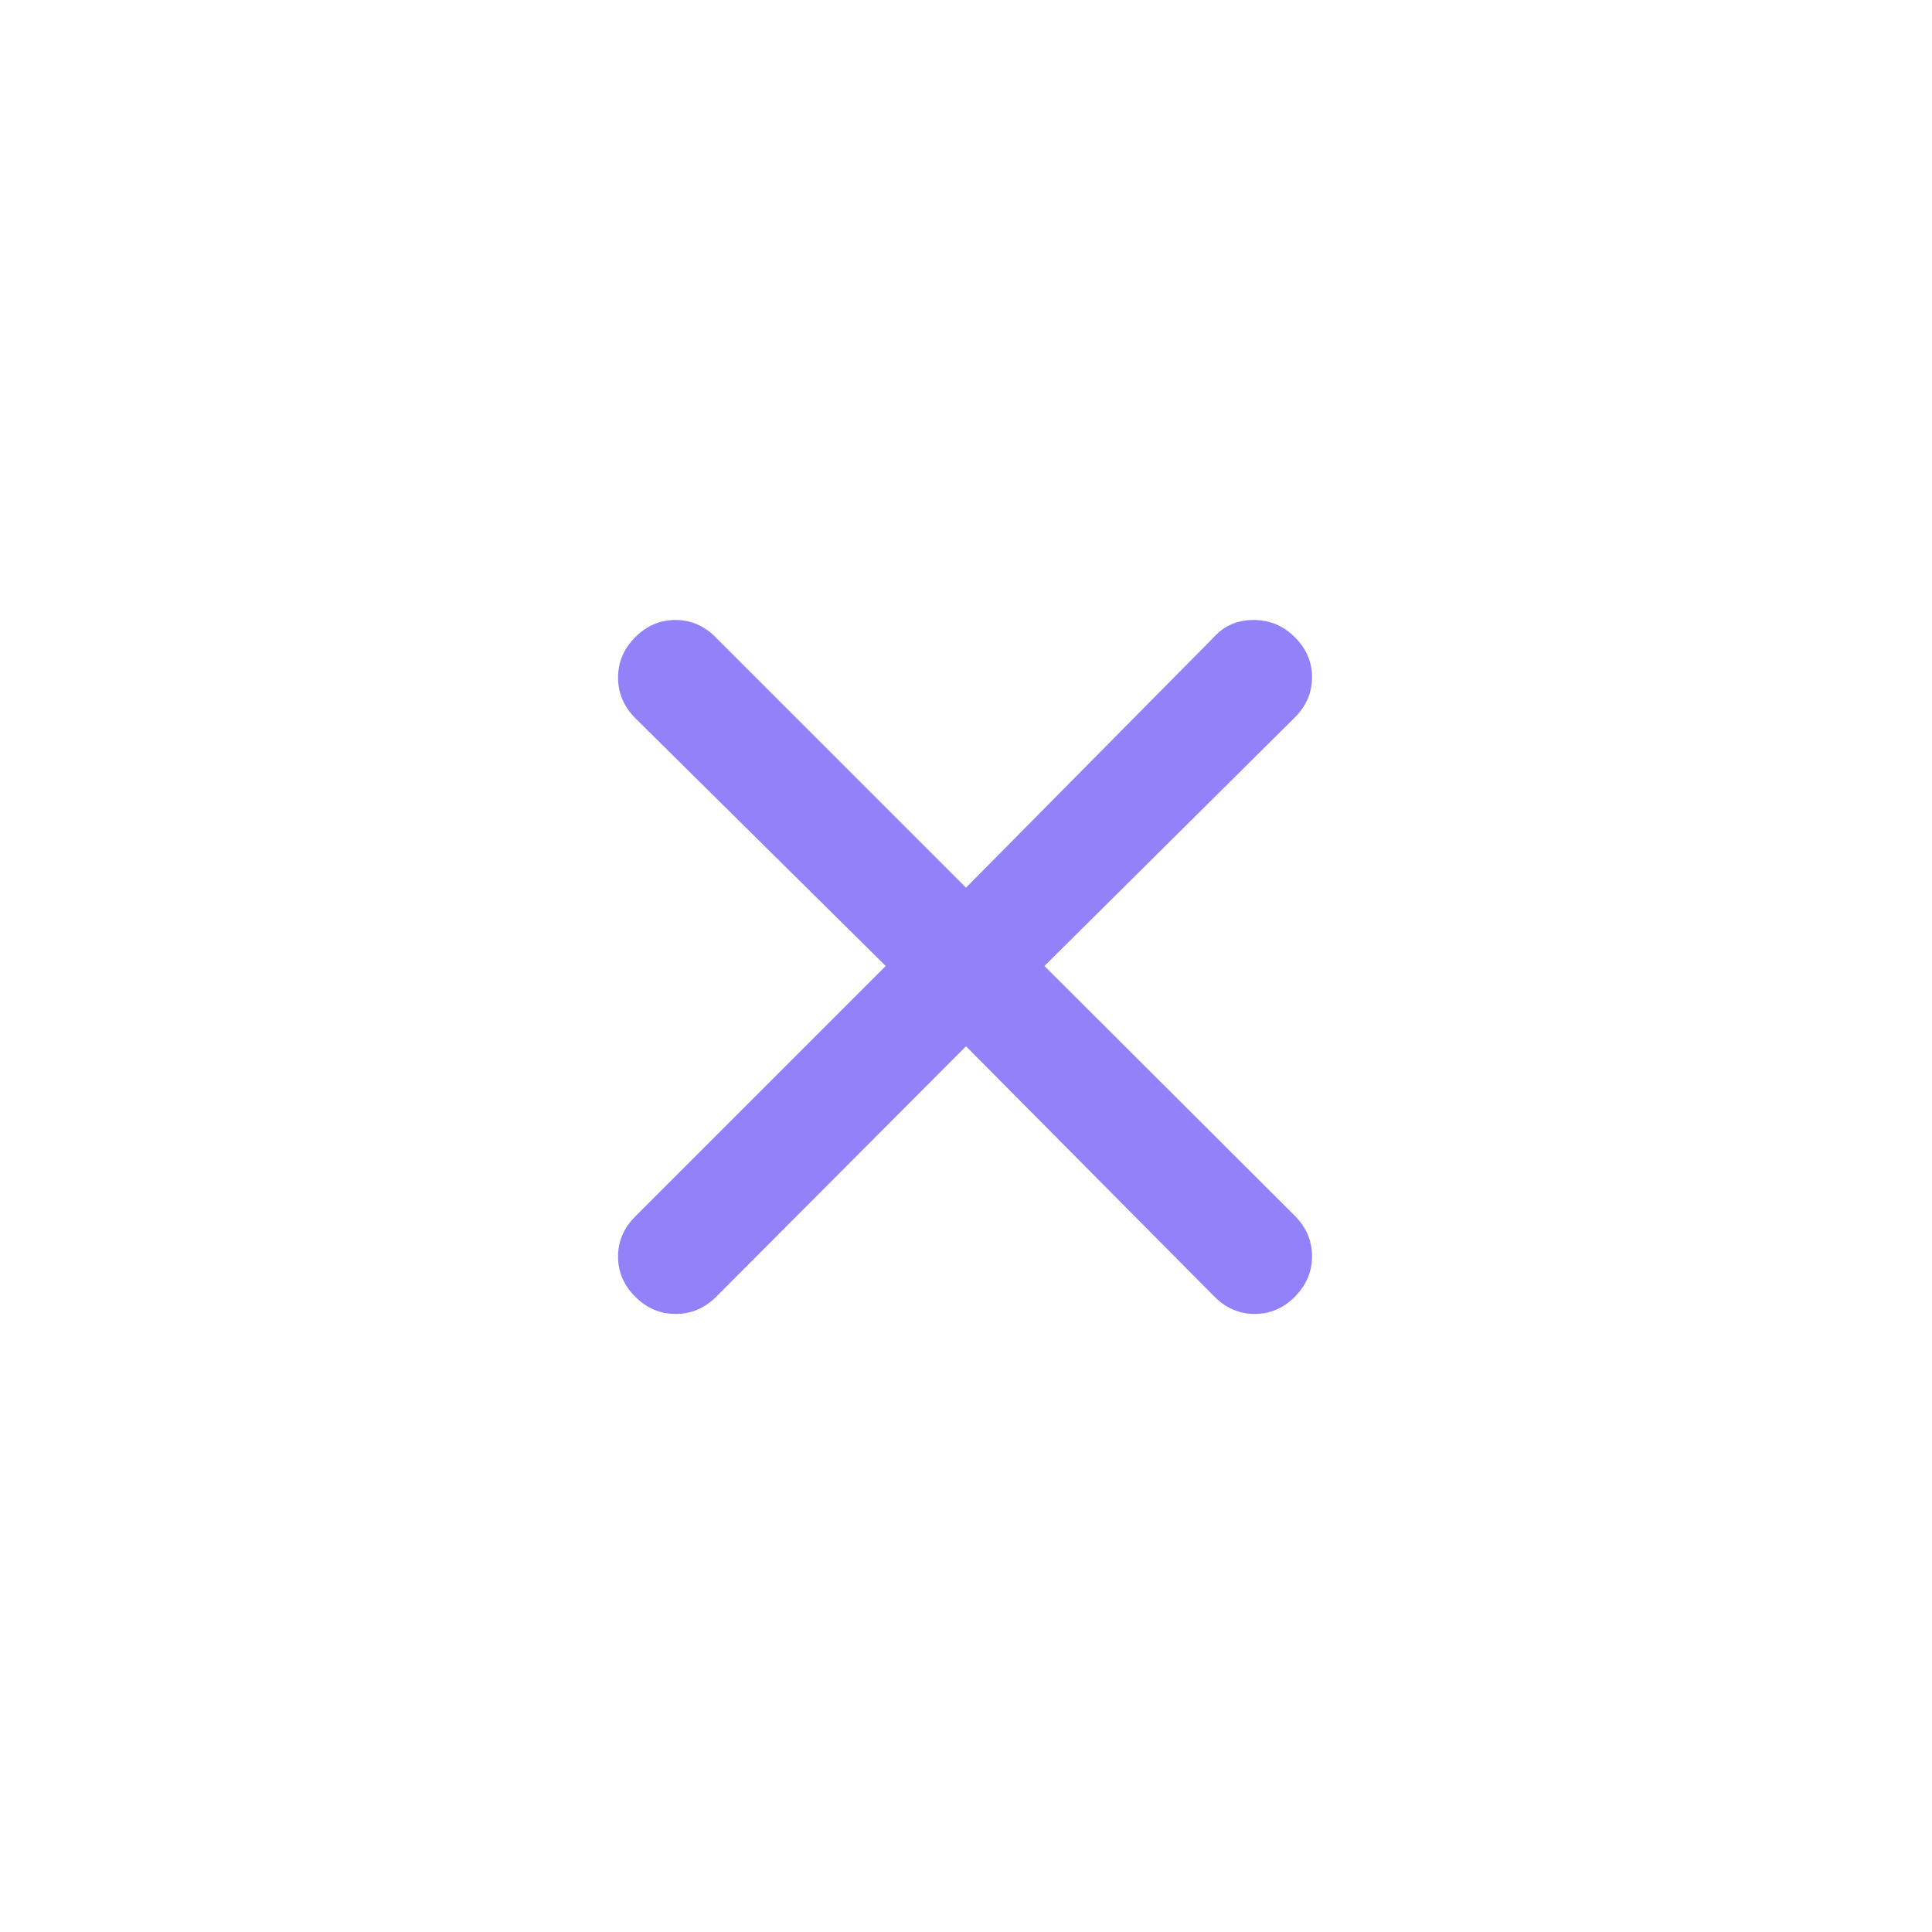
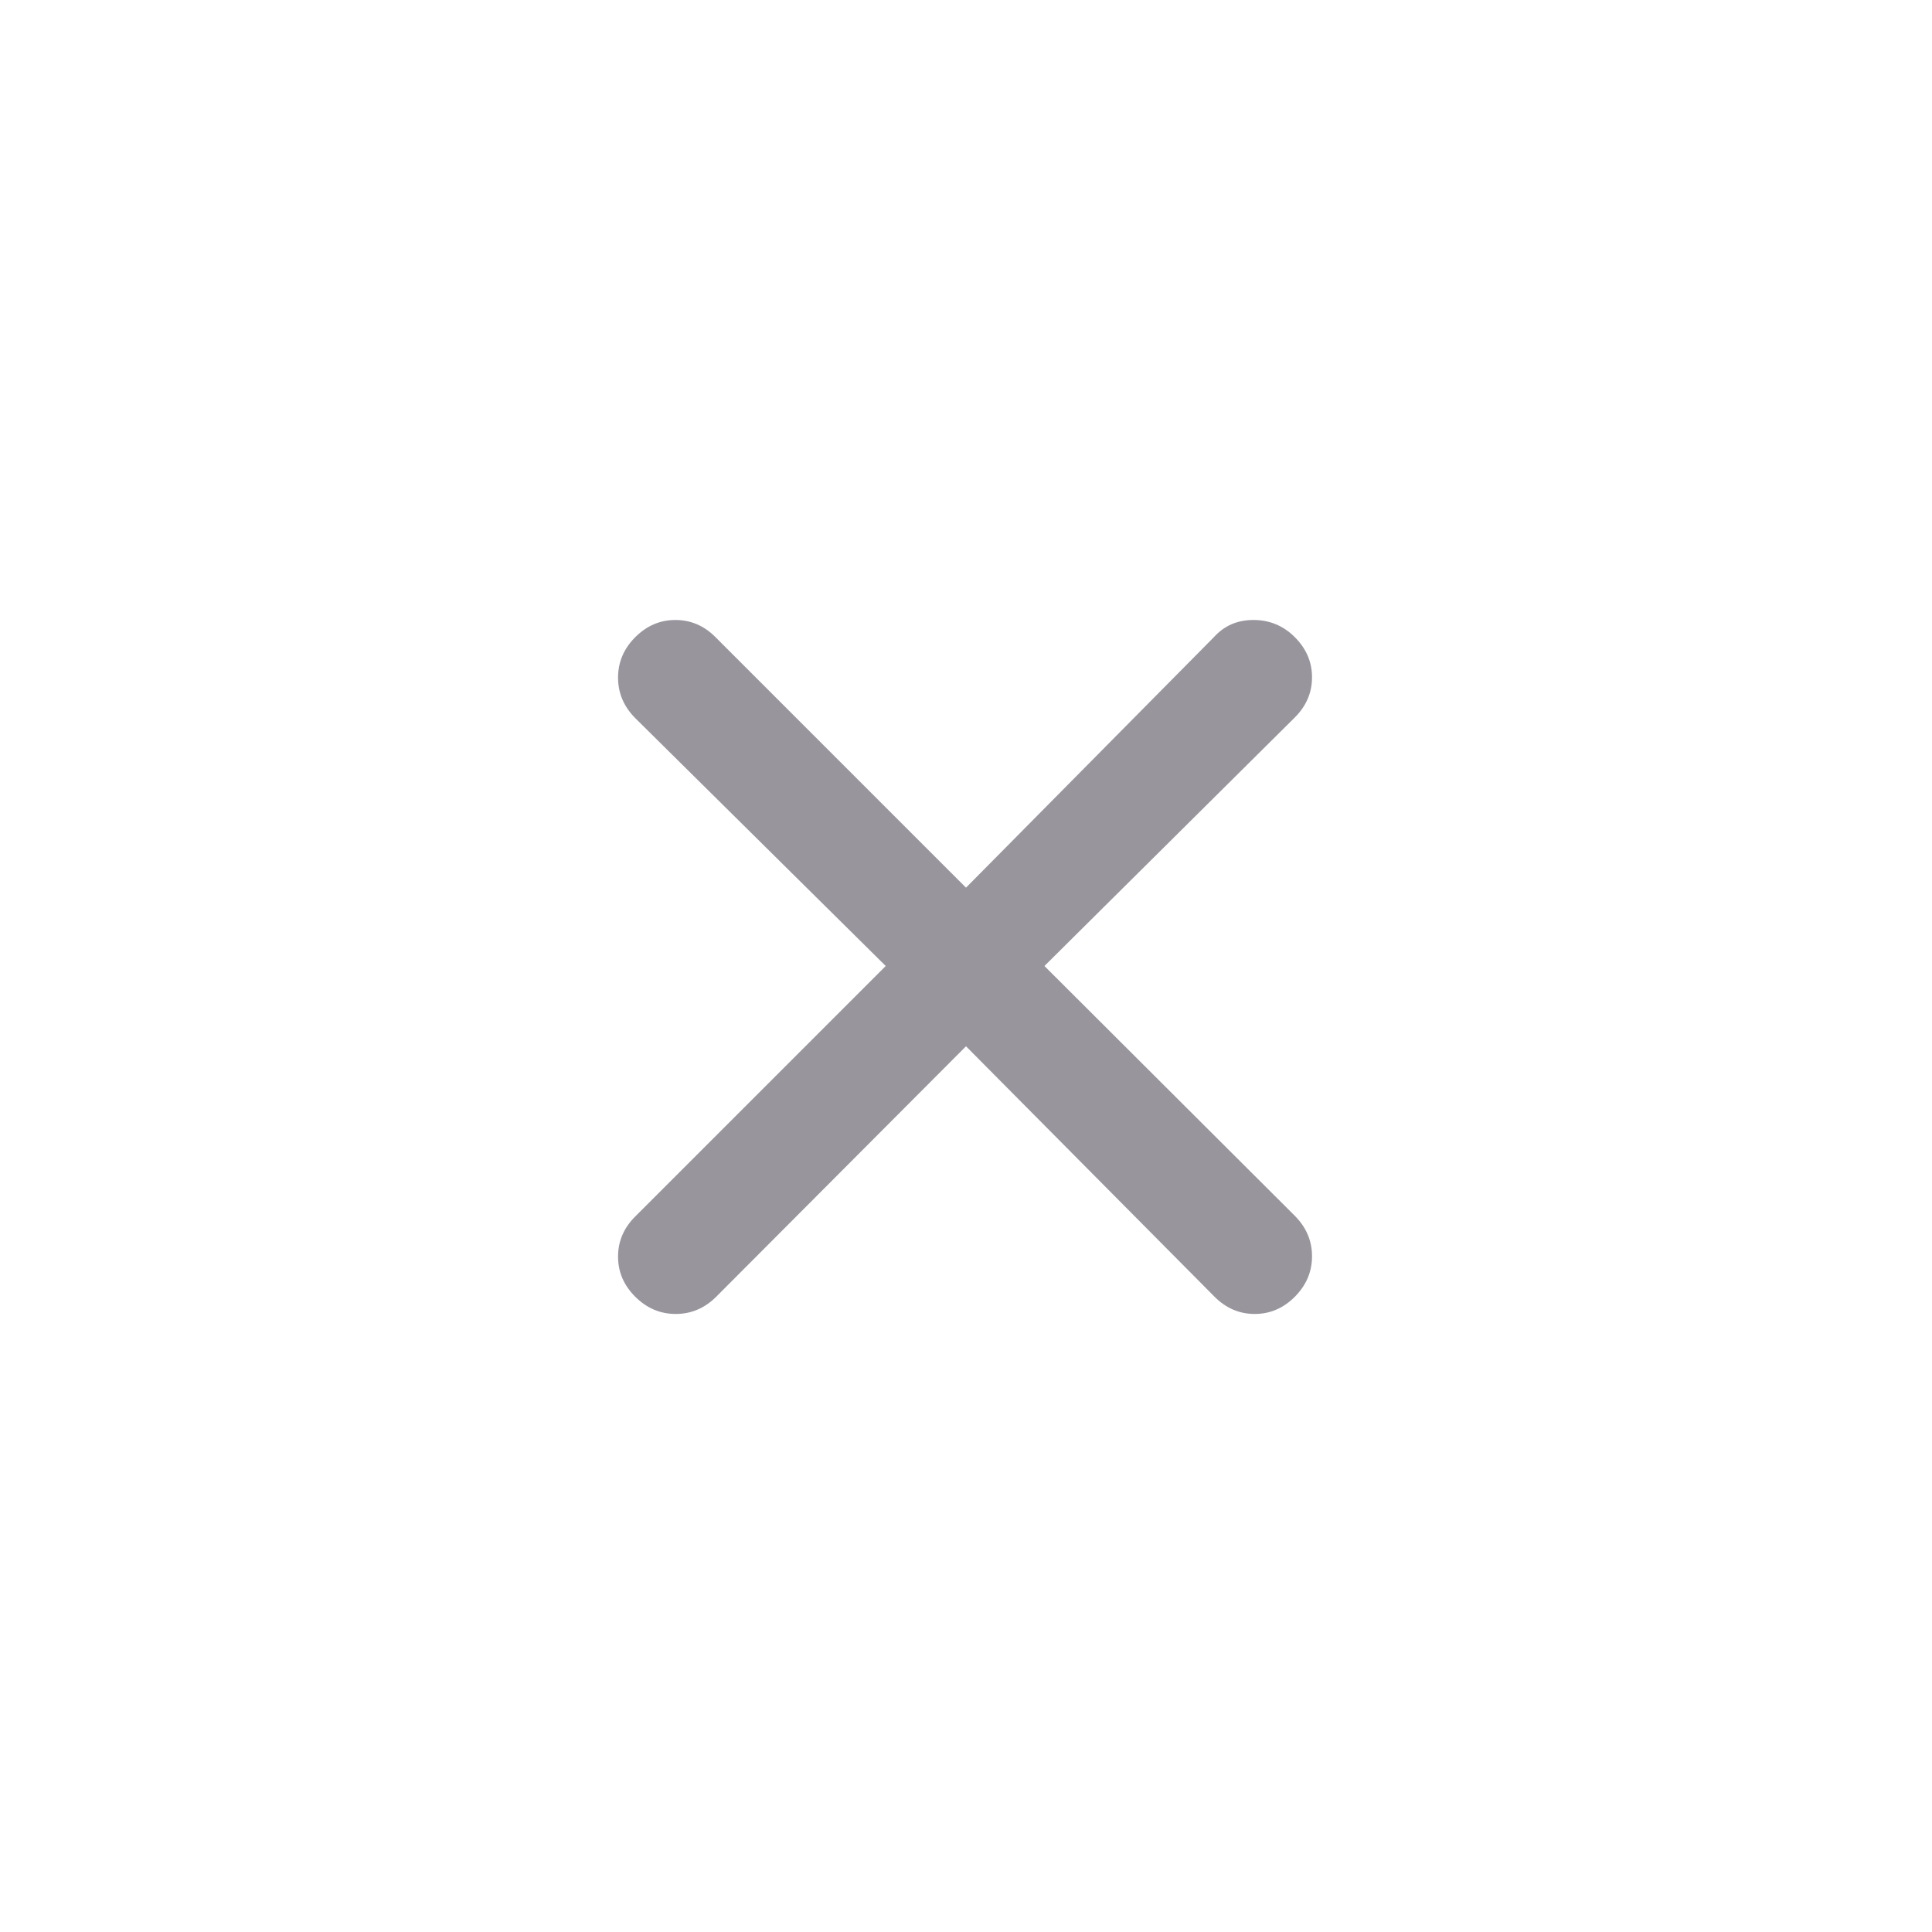
<svg xmlns="http://www.w3.org/2000/svg" width="20" height="20" viewBox="0 0 20 20" fill="none">
-   <path d="M10 10.831L7.414 13.424C7.294 13.543 7.155 13.602 6.995 13.602C6.835 13.602 6.696 13.543 6.576 13.424C6.457 13.305 6.398 13.167 6.398 13.008C6.398 12.85 6.457 12.711 6.576 12.593L9.169 10L6.576 7.434C6.457 7.314 6.398 7.174 6.398 7.015C6.398 6.855 6.457 6.715 6.576 6.596C6.695 6.477 6.833 6.418 6.992 6.418C7.15 6.418 7.289 6.477 7.407 6.596L10 9.189L12.566 6.596C12.673 6.477 12.809 6.418 12.976 6.418C13.142 6.418 13.285 6.477 13.404 6.596C13.523 6.715 13.582 6.853 13.582 7.011C13.582 7.17 13.523 7.308 13.404 7.427L10.812 10L13.404 12.586C13.523 12.706 13.582 12.845 13.582 13.005C13.582 13.165 13.523 13.304 13.404 13.424C13.285 13.543 13.147 13.602 12.989 13.602C12.83 13.602 12.692 13.543 12.573 13.424L10 10.831Z" fill="#9282FA" />
+   <path d="M10 10.831L7.414 13.424C7.294 13.543 7.155 13.602 6.995 13.602C6.835 13.602 6.696 13.543 6.576 13.424C6.457 13.305 6.398 13.167 6.398 13.008C6.398 12.85 6.457 12.711 6.576 12.593L9.169 10L6.576 7.434C6.457 7.314 6.398 7.174 6.398 7.015C6.398 6.855 6.457 6.715 6.576 6.596C6.695 6.477 6.833 6.418 6.992 6.418C7.15 6.418 7.289 6.477 7.407 6.596L10 9.189L12.566 6.596C12.673 6.477 12.809 6.418 12.976 6.418C13.142 6.418 13.285 6.477 13.404 6.596C13.523 6.715 13.582 6.853 13.582 7.011C13.582 7.17 13.523 7.308 13.404 7.427L10.812 10L13.404 12.586C13.523 12.706 13.582 12.845 13.582 13.005C13.582 13.165 13.523 13.304 13.404 13.424C13.285 13.543 13.147 13.602 12.989 13.602C12.83 13.602 12.692 13.543 12.573 13.424L10 10.831Z" fill="#98959D" />
</svg>
